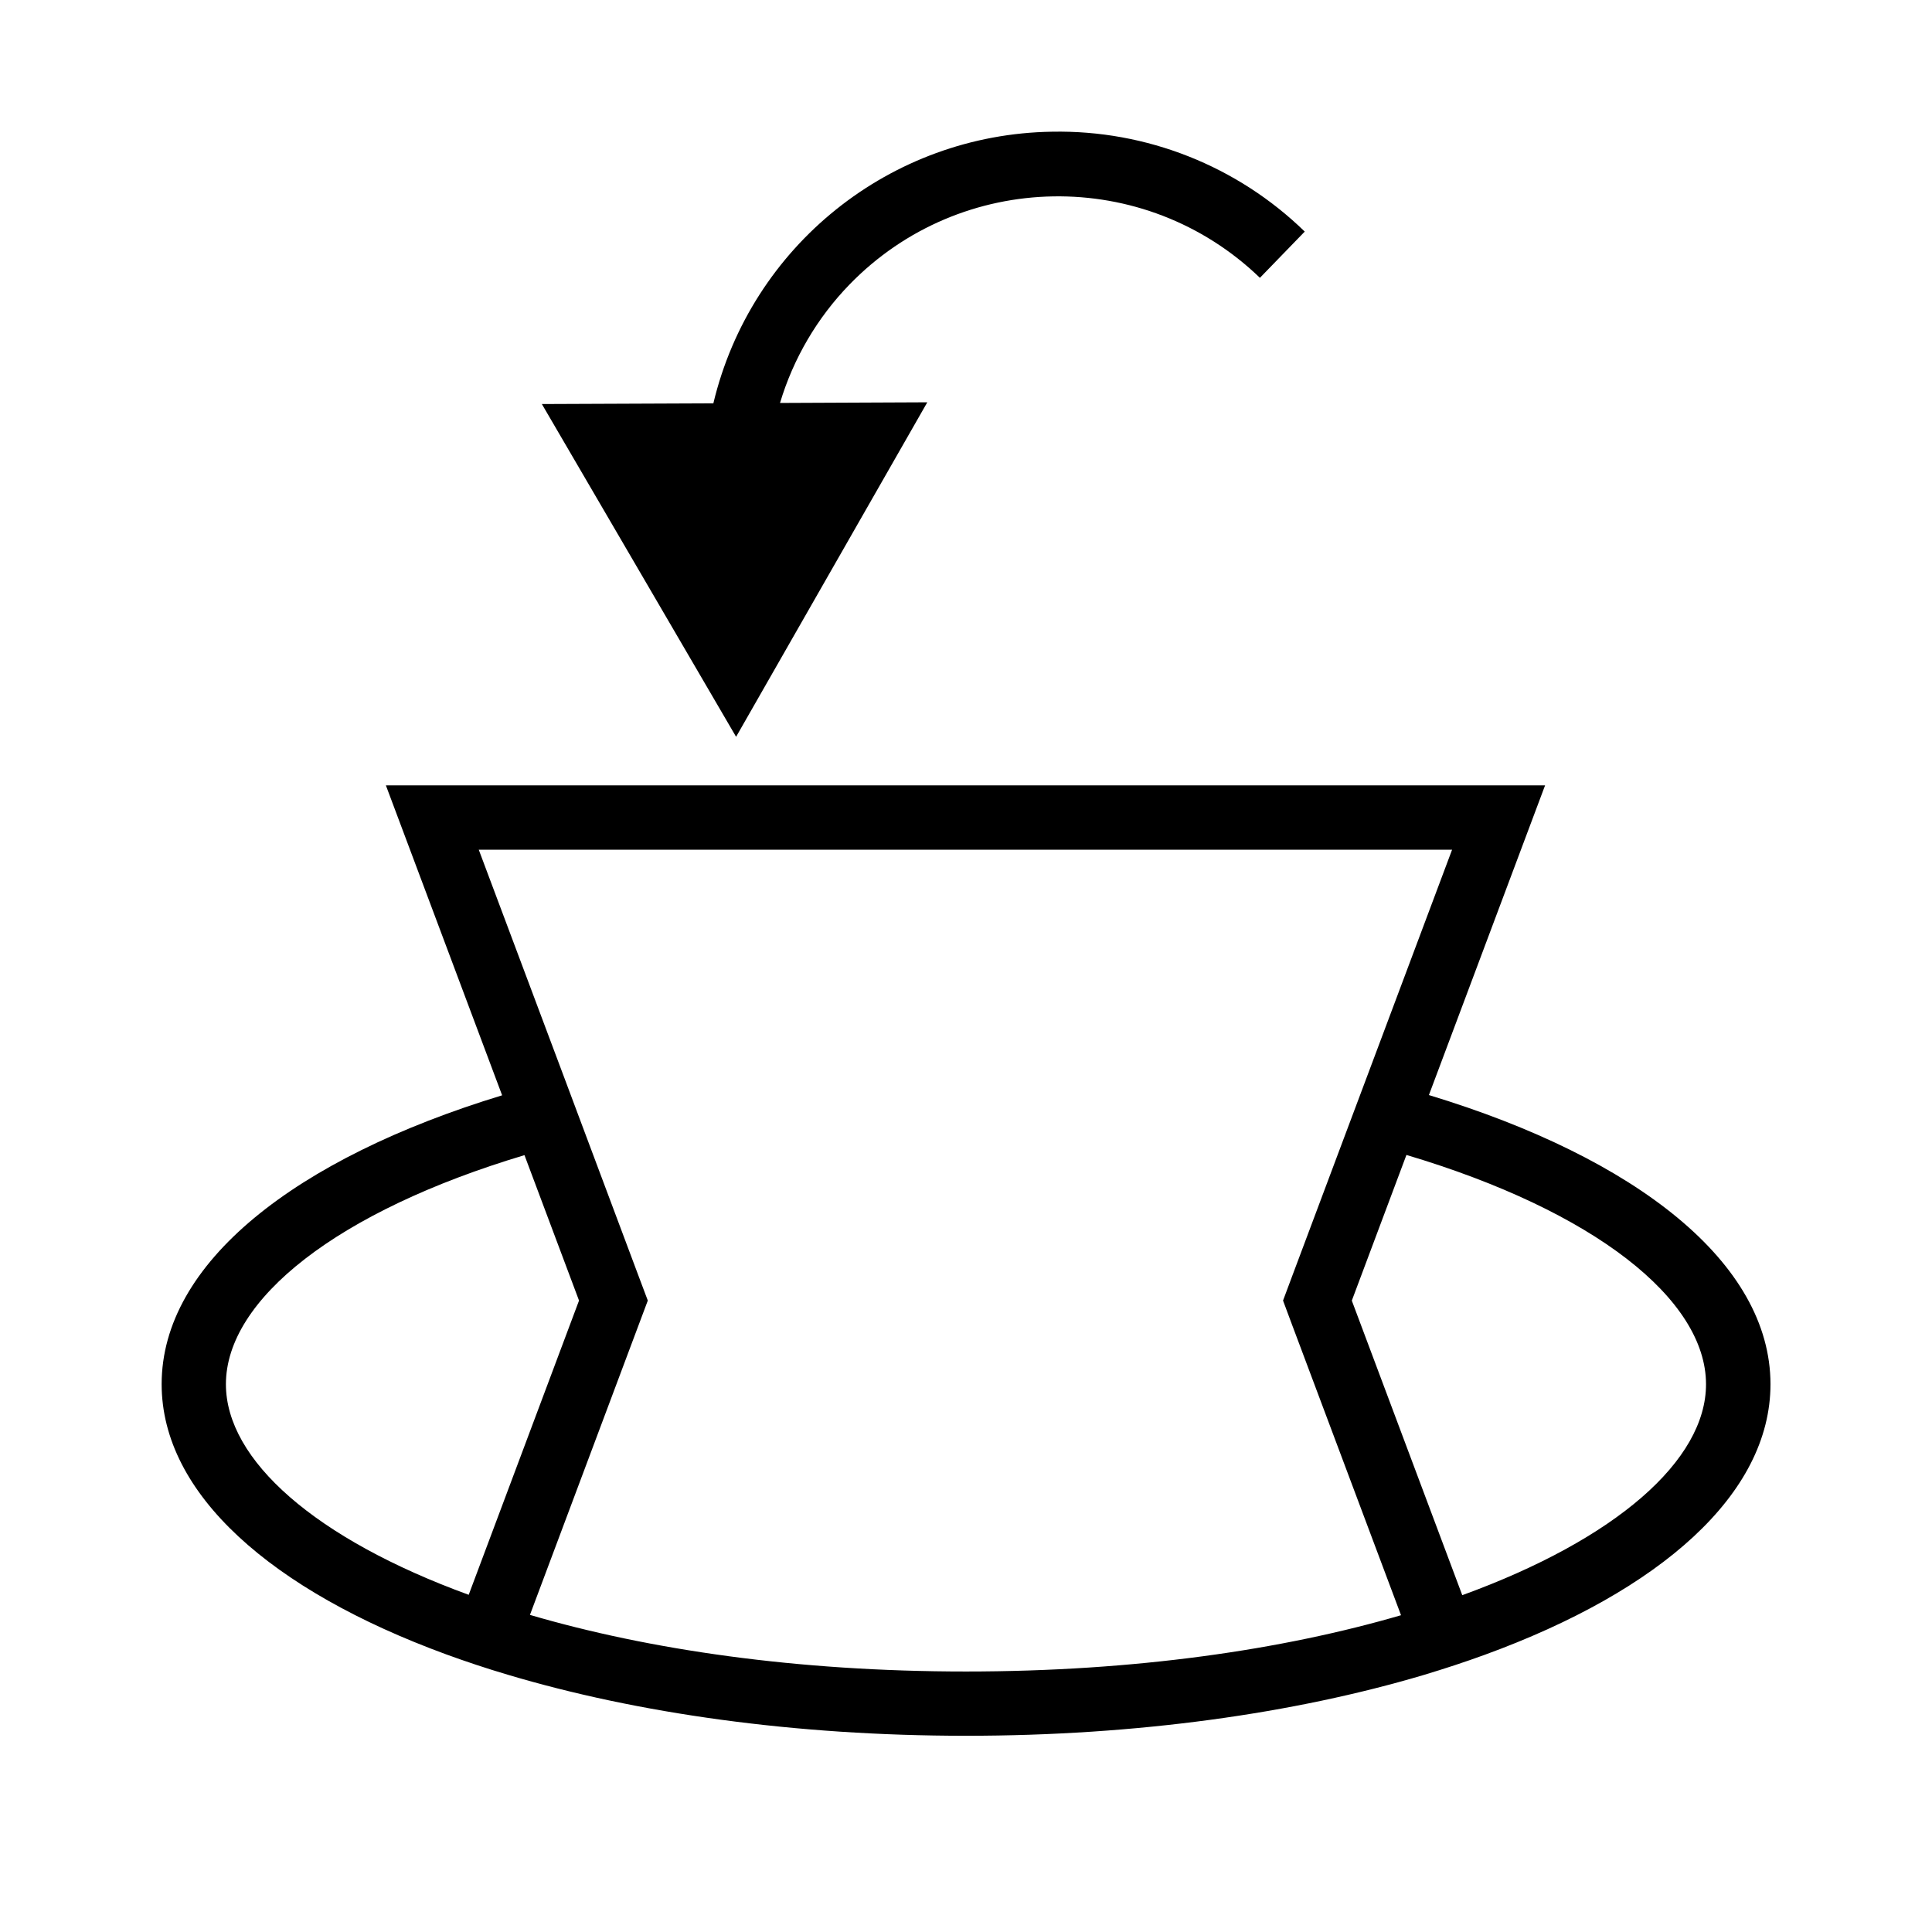
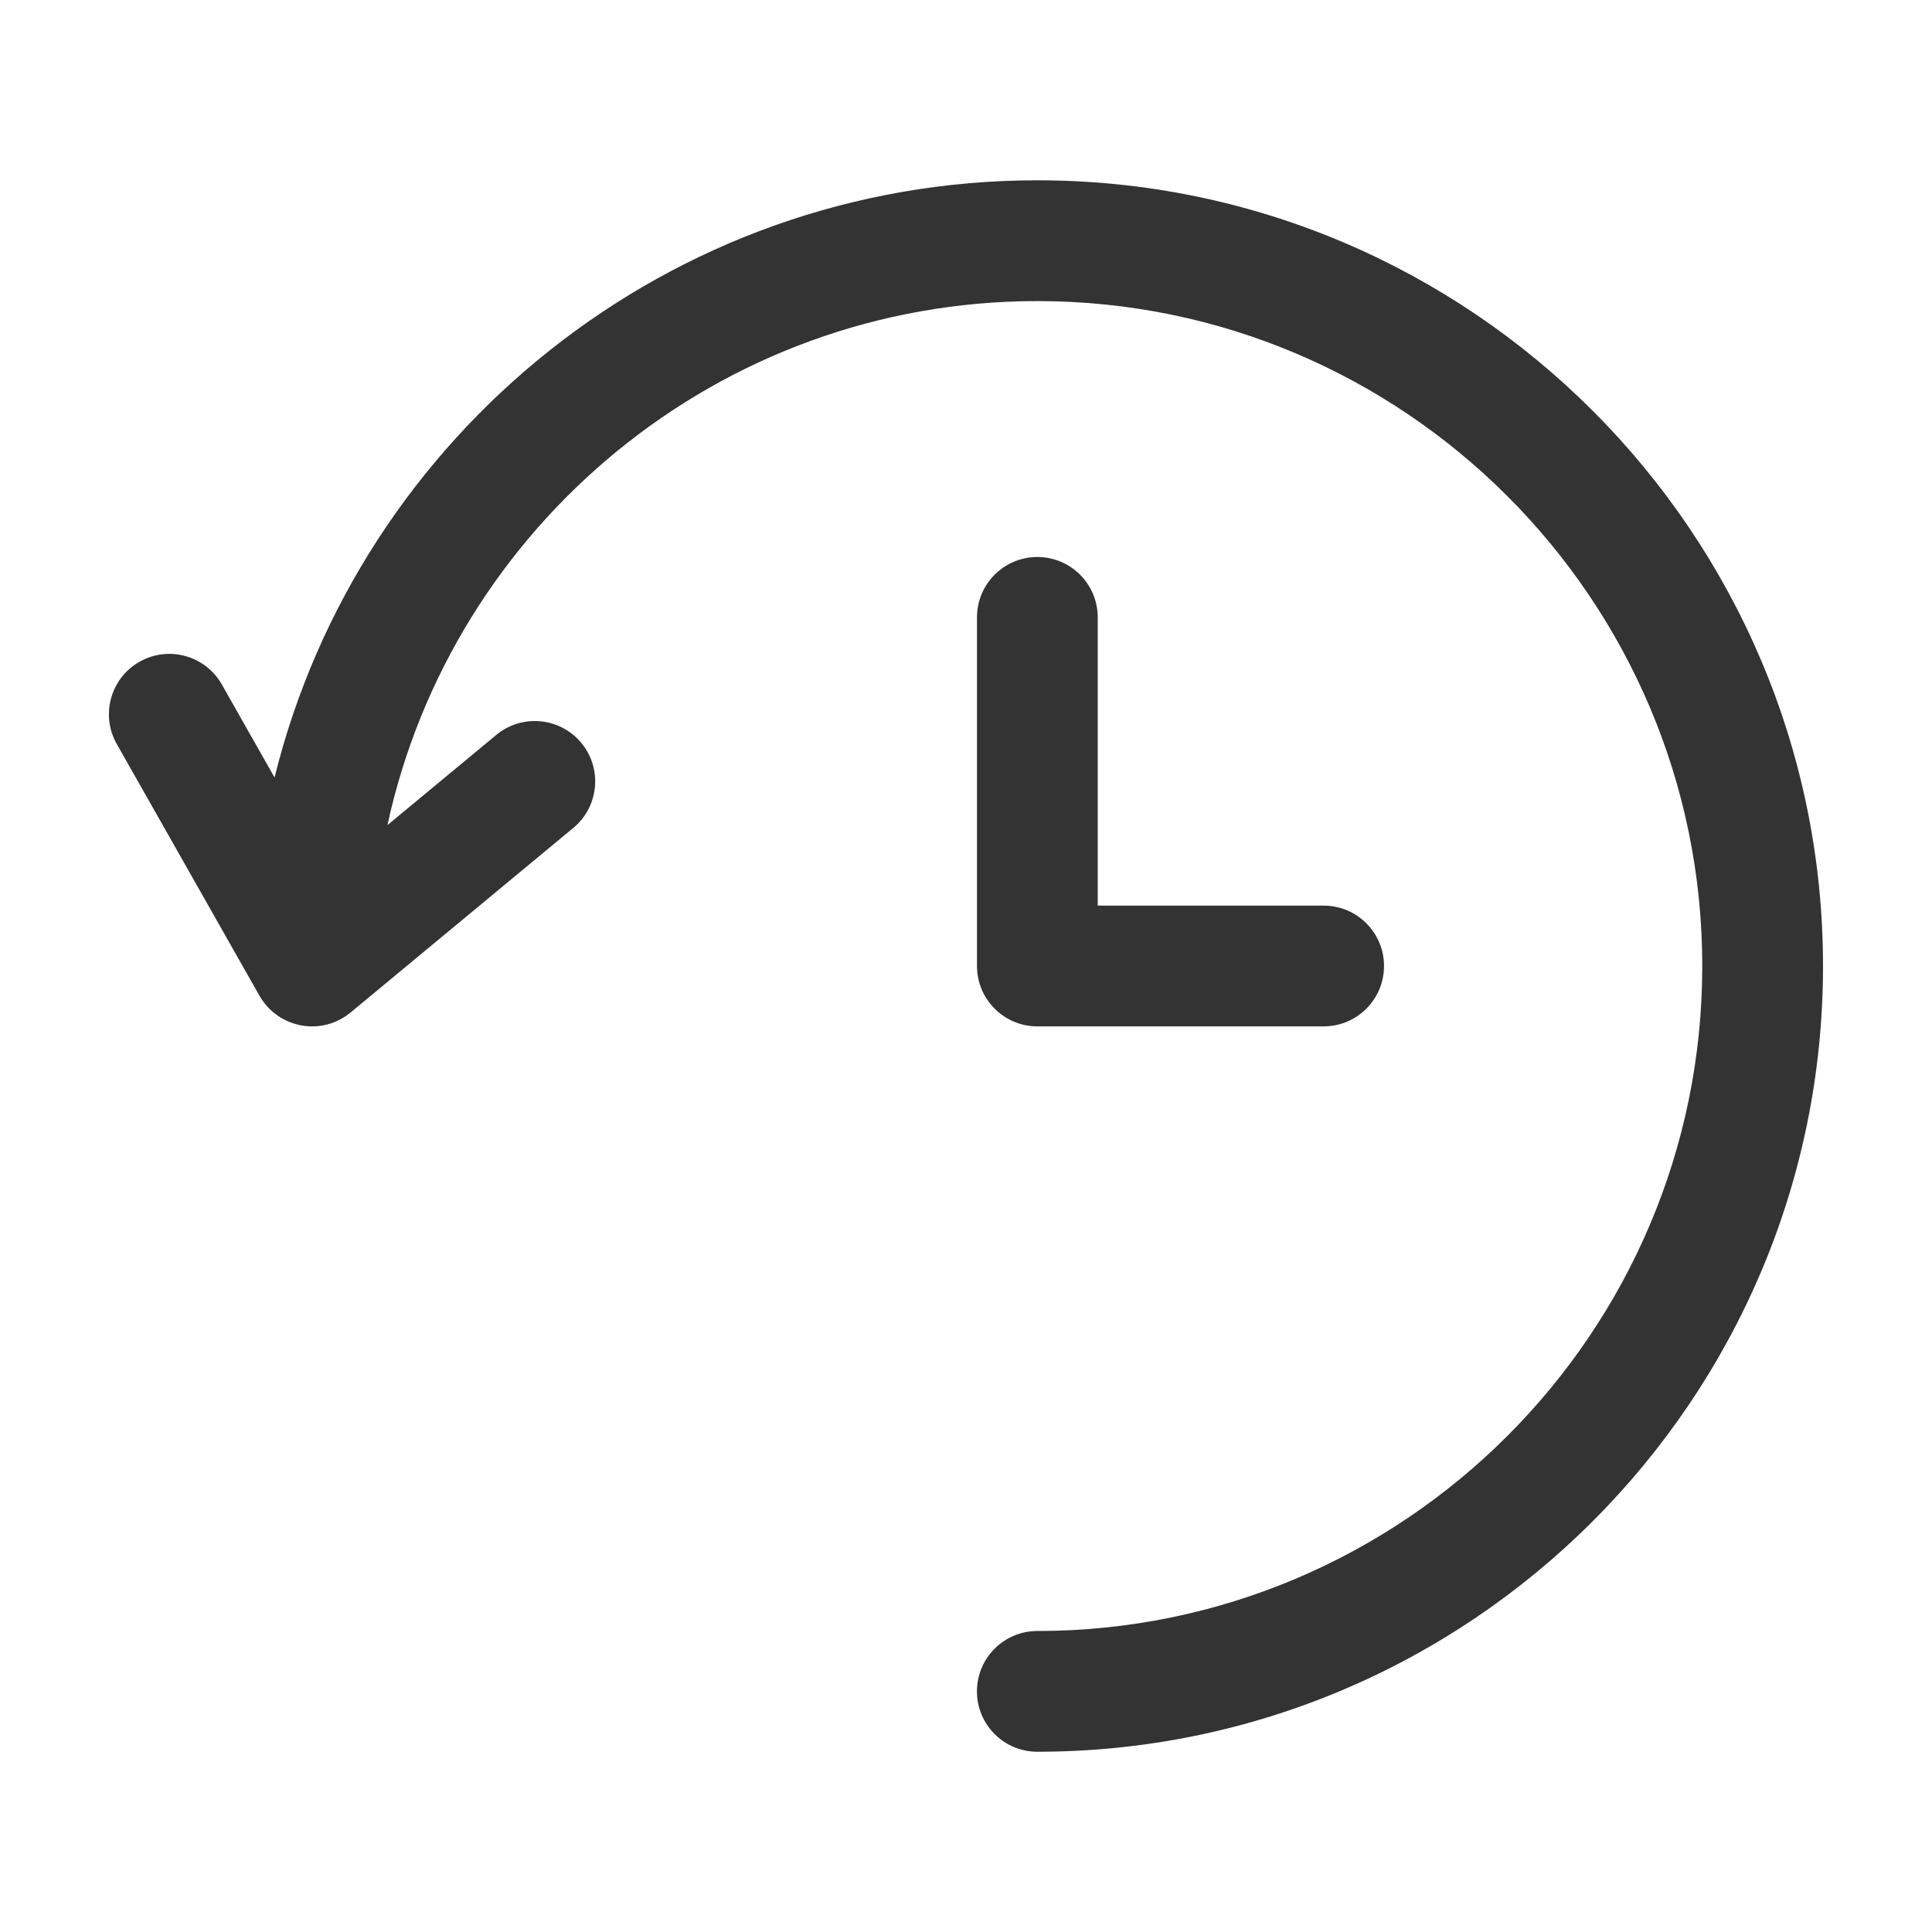
- <svg xmlns="http://www.w3.org/2000/svg" viewBox="0 0 30 30">
-   <switch>
+ <svg xmlns="http://www.w3.org/2000/svg" style="enable-background:new 0 0 512 512;" version="1.1" viewBox="0 0 512 512" xml:space="preserve">
+   <style type="text/css">
+ 	.st0{fill:#333333;}
+ </style>
+   <g id="Layer_1" />
+   <g id="Layer_2">
    <g>
-       <path d="M22.188 17.004l1.804-4.809h-18l1.805 4.813c-3.215.979-5.287 2.605-5.287 4.485 0 1.705 1.705 3.203 4.421 4.197.305.111.622.217.95.314 2.008.6 4.452.949 7.119.949 2.66 0 5.1-.348 7.104-.943.329-.099.646-.203.95-.314 2.727-.994 4.438-2.494 4.438-4.203-.001-1.882-2.079-3.511-5.304-4.489zm-14.91 7.76c-2.379-.867-3.77-2.09-3.77-3.27 0-1.316 1.729-2.687 4.636-3.557l.847 2.258-1.713 4.569zm7.721 1.191c-2.633 0-4.932-.34-6.77-.879l1.698-4.529.132-.352-.132-.351-.812-2.167-.35-.935-1.331-3.548h15.114l-1.329 3.544-.351.935-.814 2.171-.131.351.131.352 1.701 4.534c-1.836.536-4.129.874-6.756.874zm7.707-1.185l-1.715-4.574.848-2.262c2.917.869 4.652 2.242 4.652 3.561 0 1.181-1.396 2.406-3.785 3.275zM11.43 11.441l2.969-5.194-2.287.01a4.498 4.498 0 0 1 1.079-1.839 4.515 4.515 0 0 1 6.373-.104l.696-.718a5.475 5.475 0 0 0-3.922-1.551 5.493 5.493 0 0 0-5.261 4.218l-2.663.011 3.016 5.167z" />
+       <path class="st0" d="M274.91,47.78c-97.6,0-179.71,67.5-202.15,158.26L58.79,181.4c-4.36-7.69-14.12-10.39-21.81-6.03    c-7.69,4.36-10.39,14.12-6.03,21.81l37.66,66.44c0,0,0,0.01,0.01,0.01l0.15,0.26c0.19,0.34,0.39,0.66,0.6,0.98    c0.01,0.01,0.02,0.03,0.03,0.04c0.04,0.07,0.09,0.13,0.14,0.19c0.23,0.33,0.46,0.64,0.71,0.95c0.04,0.05,0.07,0.1,0.11,0.15    c0,0,0,0.01,0.01,0.01c0.02,0.02,0.04,0.04,0.06,0.07c0.36,0.44,0.75,0.85,1.15,1.24c0.04,0.04,0.07,0.07,0.11,0.1    c0.25,0.23,0.5,0.46,0.76,0.67c0.05,0.04,0.1,0.08,0.15,0.12c0.35,0.28,0.71,0.55,1.08,0.81c0.03,0.02,0.06,0.04,0.09,0.06    c0.17,0.11,0.35,0.22,0.52,0.33c0.09,0.06,0.18,0.11,0.28,0.17c0.12,0.07,0.25,0.14,0.38,0.21c0.11,0.06,0.22,0.12,0.33,0.17    c0.2,0.1,0.39,0.2,0.59,0.3c0.11,0.05,0.22,0.1,0.33,0.15c0,0,0.01,0,0.01,0.01c0.12,0.05,0.24,0.11,0.36,0.16    c0.33,0.14,0.66,0.26,1,0.37c0.04,0.02,0.09,0.03,0.13,0.04c0.02,0.01,0.03,0.01,0.05,0.02c0.15,0.05,0.31,0.09,0.47,0.14    c0.29,0.09,0.59,0.16,0.89,0.23c0.08,0.02,0.15,0.04,0.23,0.06c0.07,0.02,0.14,0.03,0.22,0.05c0.44,0.09,0.89,0.15,1.33,0.2    c0.04,0,0.07,0.01,0.11,0.02c0.08,0.01,0.15,0.01,0.23,0.02c0.49,0.05,0.98,0.08,1.48,0.08c0.42,0,0.84-0.02,1.26-0.06    c0.07-0.01,0.14-0.01,0.21-0.02c0.01,0,0.03,0,0.04,0c0.06-0.01,0.12-0.01,0.19-0.02c0.28-0.03,0.55-0.07,0.83-0.11    c0.08-0.01,0.16-0.02,0.24-0.04c0.13-0.02,0.25-0.04,0.38-0.07c0.06-0.01,0.12-0.03,0.19-0.04c0.4-0.09,0.81-0.19,1.21-0.31    c0.1-0.03,0.2-0.06,0.3-0.09c0.11-0.03,0.21-0.07,0.32-0.11c0.14-0.05,0.28-0.1,0.42-0.15c0.17-0.06,0.33-0.12,0.5-0.19    c0.1-0.04,0.2-0.09,0.3-0.13c0.13-0.06,0.26-0.12,0.39-0.18c0.19-0.09,0.37-0.19,0.56-0.28c0.13-0.07,0.25-0.13,0.38-0.2    c0.28-0.15,0.55-0.33,0.82-0.5c0.15-0.09,0.3-0.18,0.45-0.28c0.06-0.04,0.11-0.08,0.17-0.12c0.17-0.12,0.34-0.25,0.5-0.38    c0.06-0.04,0.12-0.09,0.18-0.13c0.11-0.09,0.23-0.17,0.34-0.26c0,0,0.01-0.01,0.01-0.01l59.04-48.93    c6.8-5.64,7.75-15.72,2.11-22.53c-5.64-6.8-15.73-7.75-22.53-2.11l-28.84,23.9c17.18-79.28,87.87-138.87,172.22-138.87    c97.17,0,176.22,79.05,176.22,176.22s-79.05,176.22-176.22,176.22c-8.84,0-16,7.16-16,16s7.16,16,16,16    c114.81,0,208.22-93.41,208.22-208.22S389.72,47.78,274.91,47.78z" />
+       <path class="st0" d="M274.91,147.61c-8.84,0-16,7.16-16,16V256c0,8.84,7.16,16,16,16h75.87c8.84,0,16-7.16,16-16s-7.16-16-16-16    h-59.87v-76.39C290.91,154.77,283.74,147.61,274.91,147.61z" />
    </g>
-   </switch>
+   </g>
</svg>
